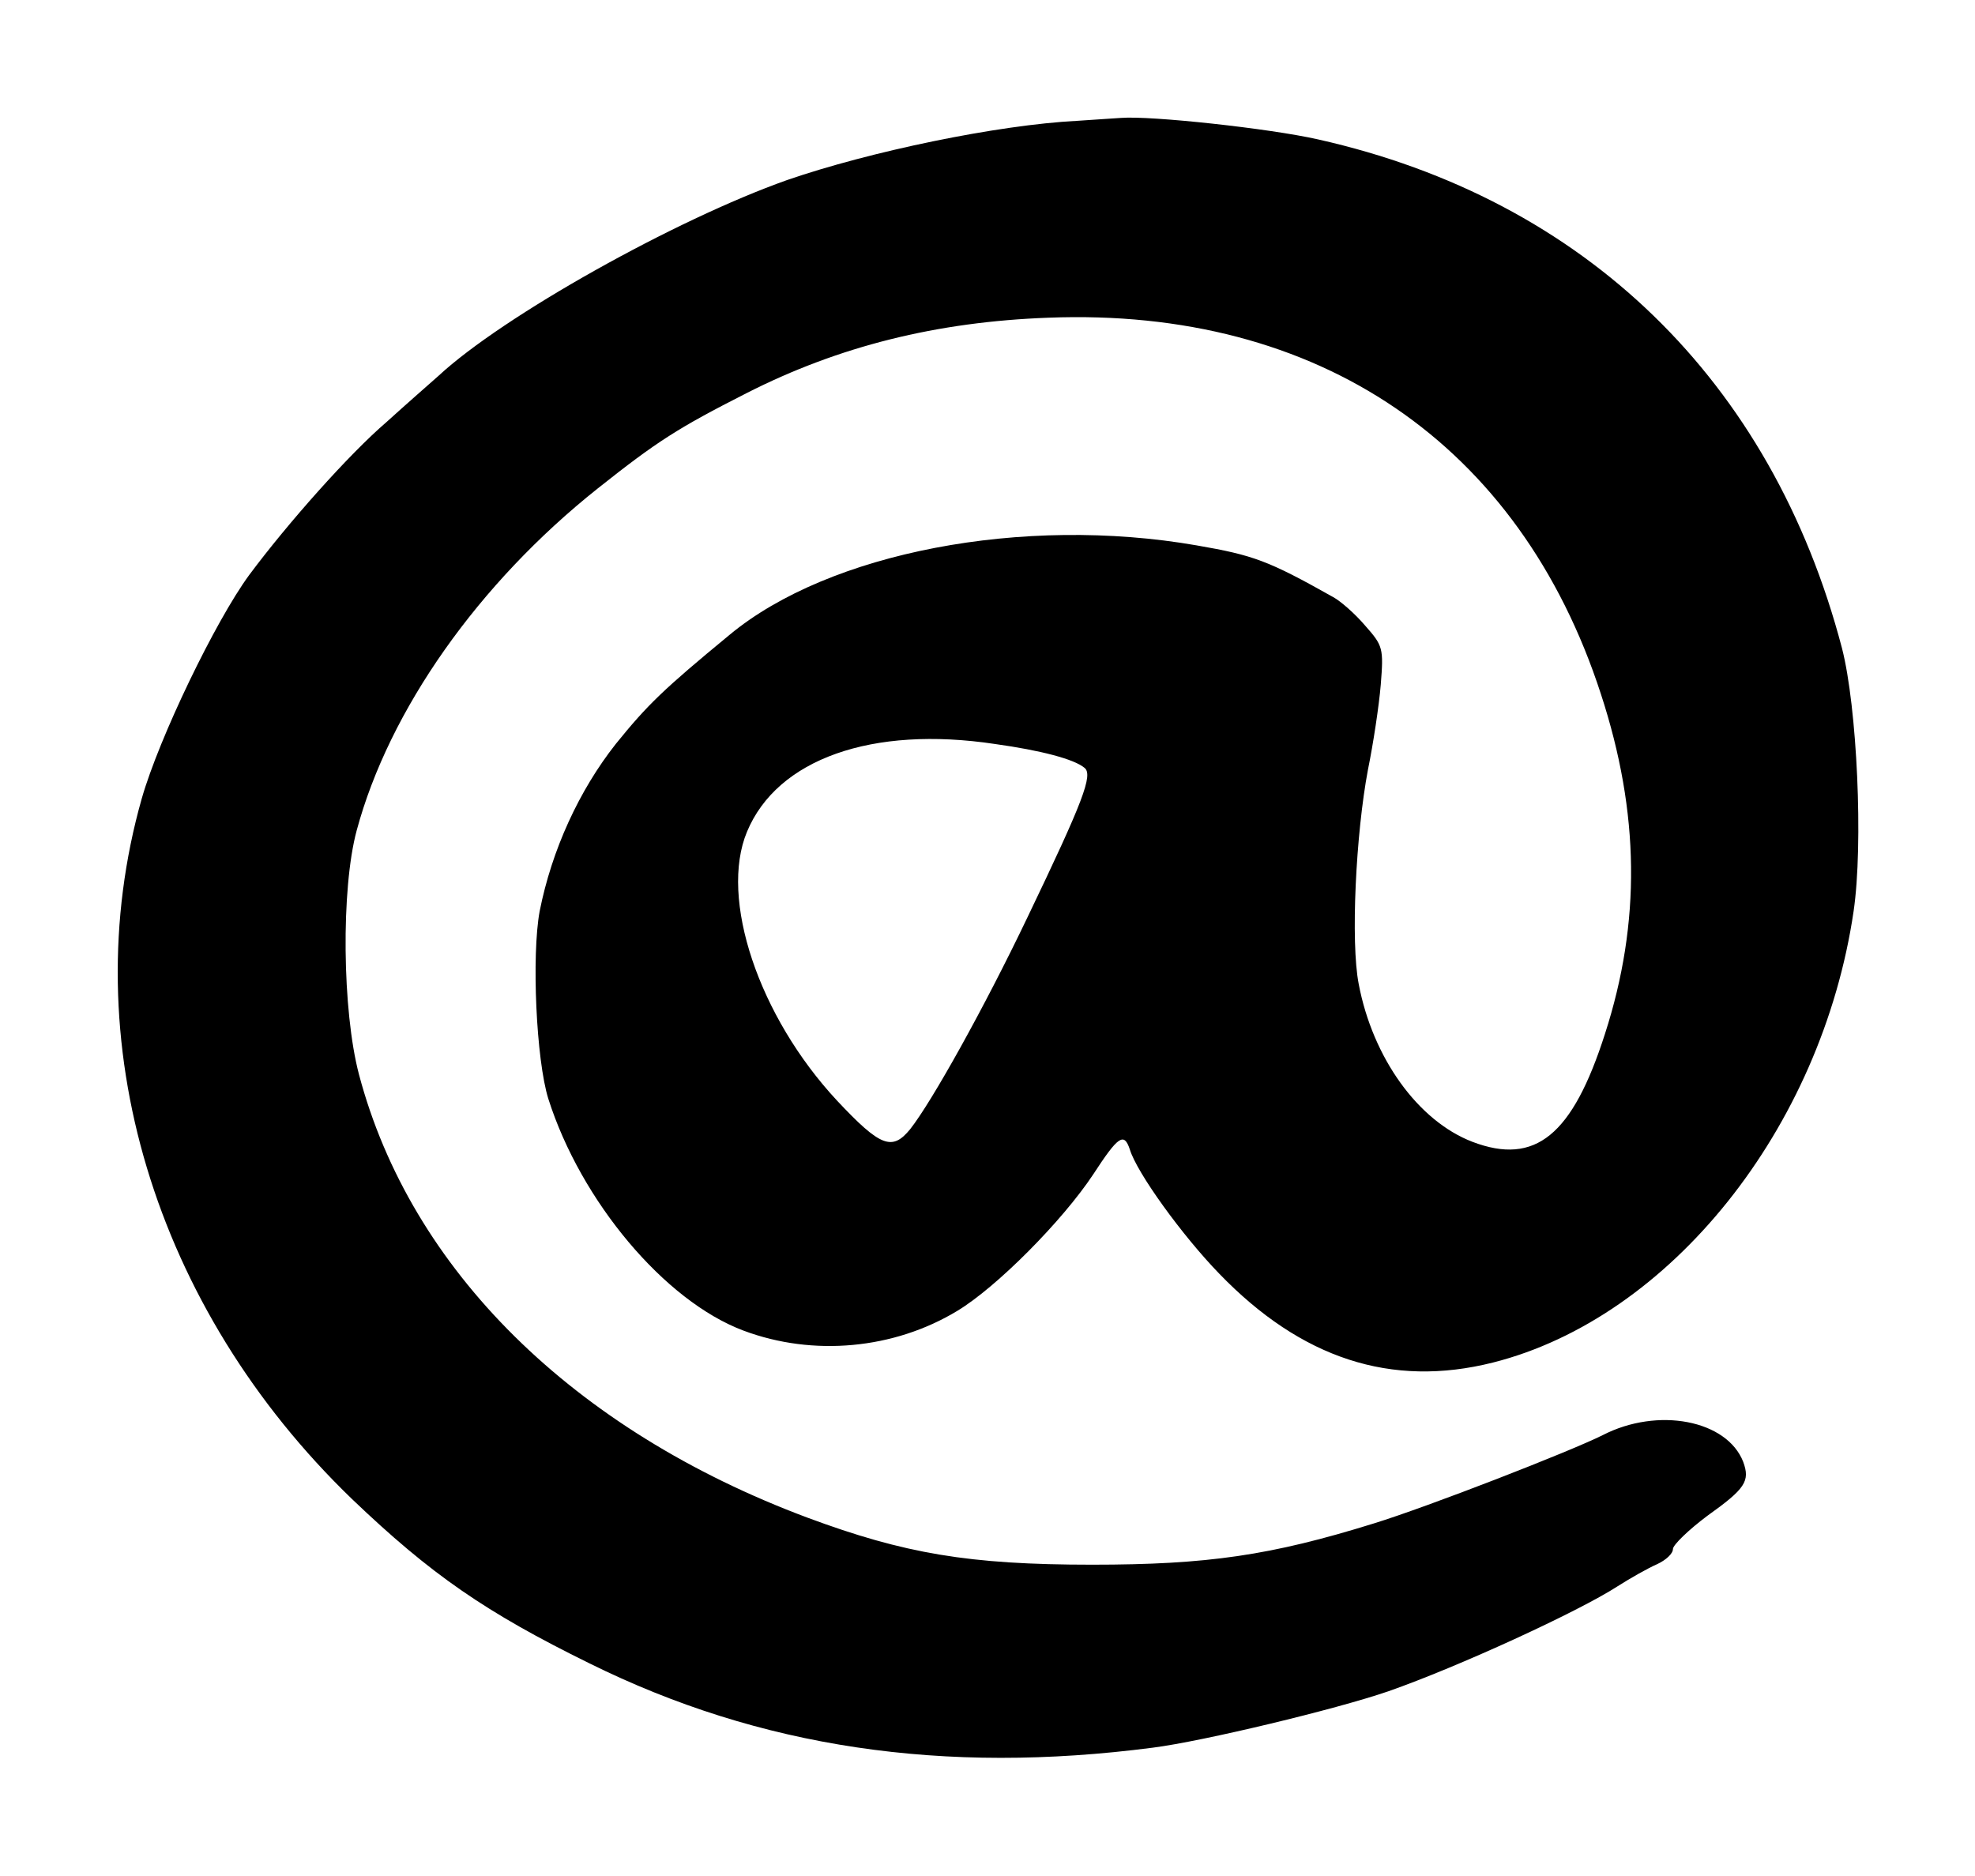
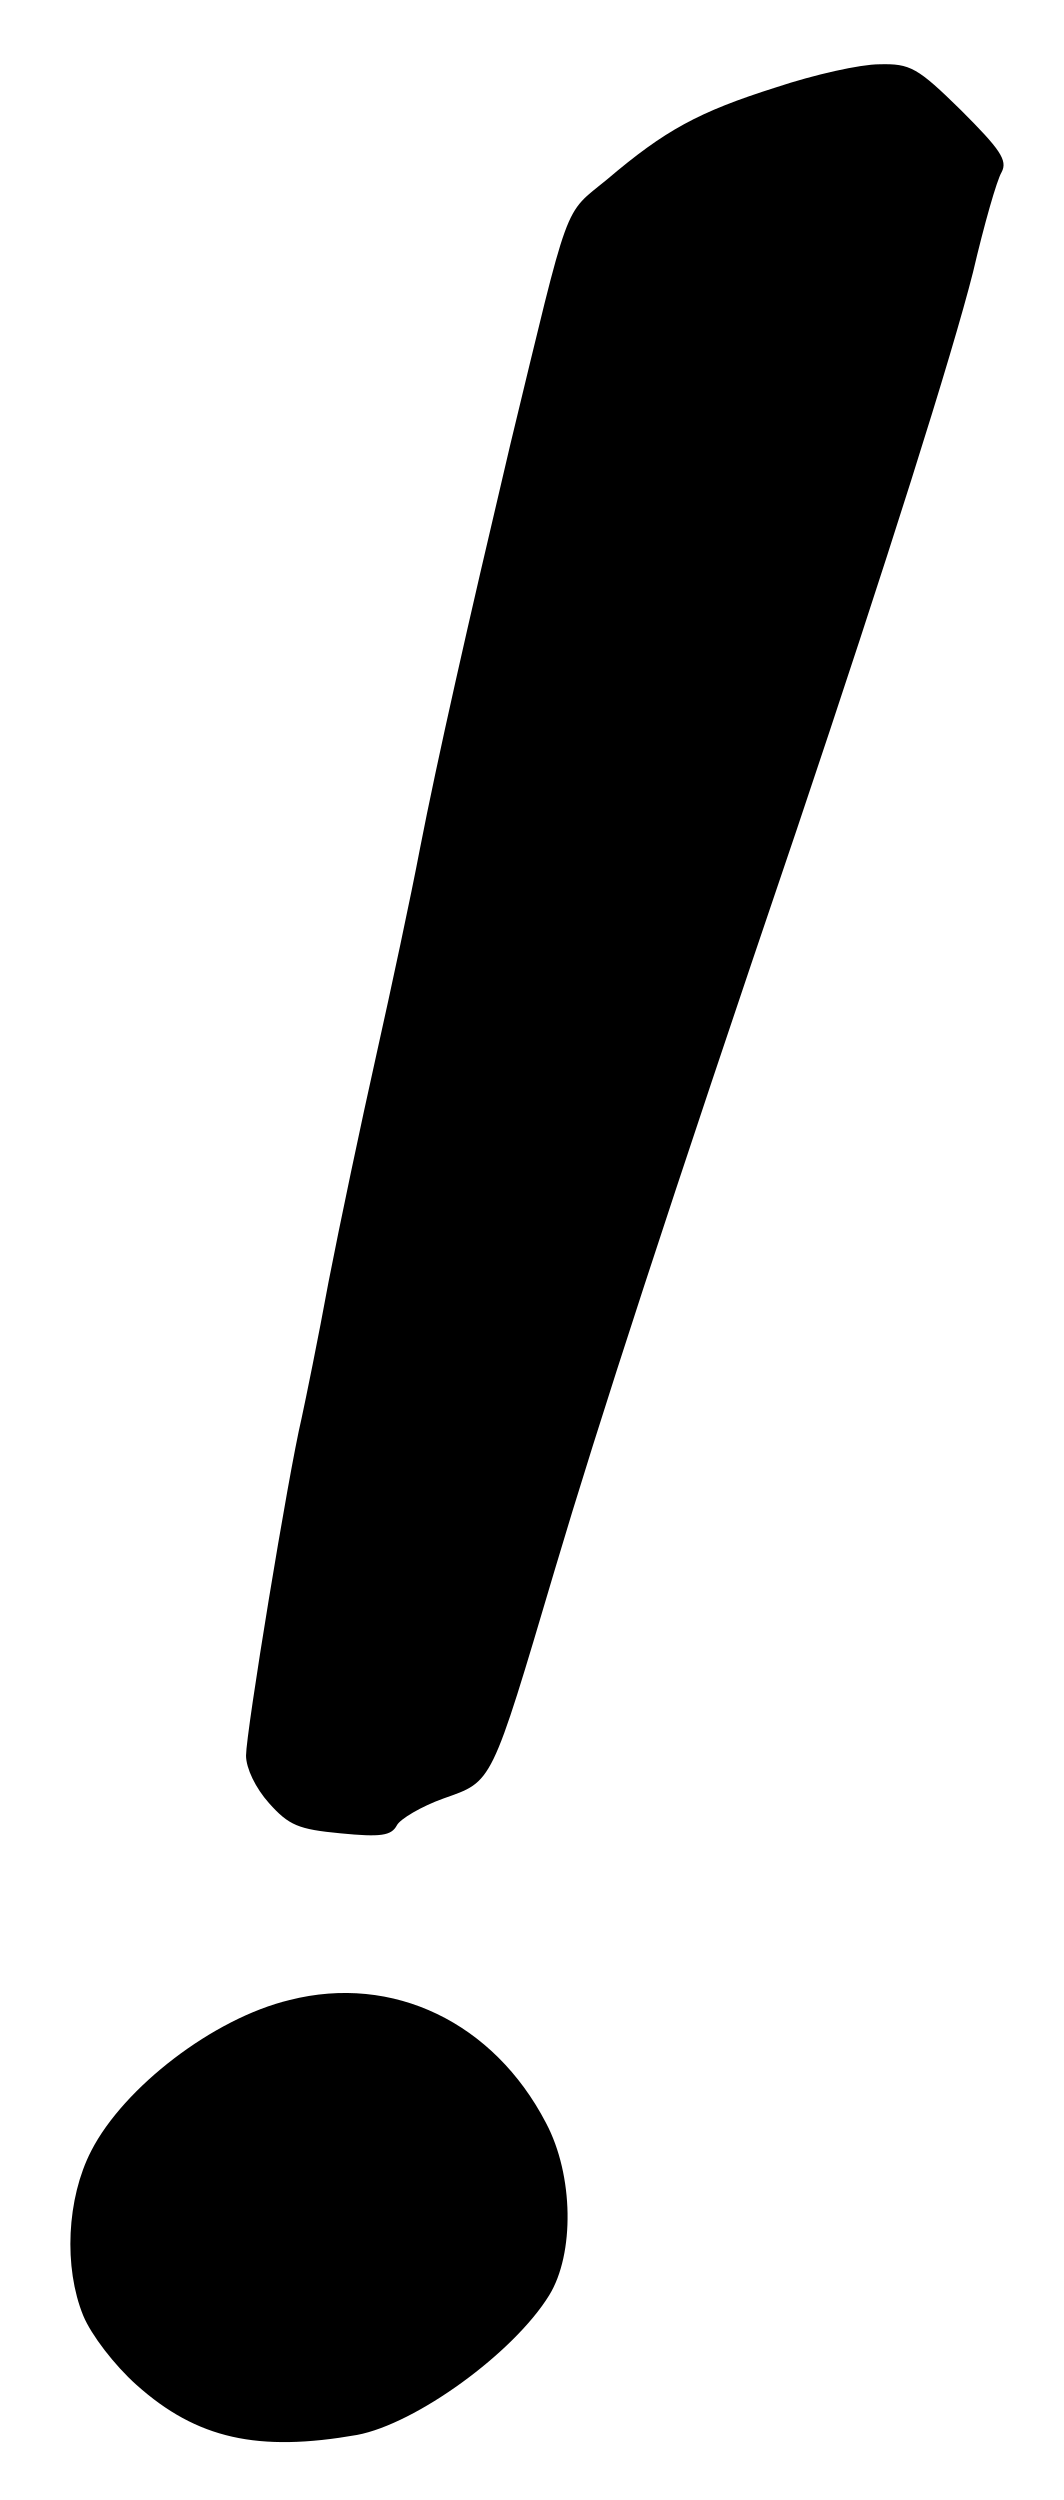
- <svg xmlns="http://www.w3.org/2000/svg" version="1.0" width="340pt" height="323pt" viewBox="0 0 340 323" preserveAspectRatio="xMidYMid meet">
-   <g transform="translate(0,323) scale(0.1,-0.1)" fill="#000000" stroke="none">
-     <path d="M1855 3022 c-138 -7 -358 -53 -500 -102 -192 -68 -489 -234 -600 -337 -17 -15 -58 -51 -90 -80 -64 -55 -169 -173 -236 -263 -58 -79 -155 -280 -185 -385 -118 -416 21 -877 362 -1206 136 -130 230 -195 409 -283 293 -145 609 -192 970 -145 86 11 315 66 405 97 120 42 327 137 395 181 22 14 52 31 68 38 15 7 27 18 27 26 0 7 27 33 59 57 66 47 74 60 62 93 -28 72 -147 95 -242 46 -56 -28 -300 -123 -394 -152 -177 -55 -286 -71 -485 -71 -212 0 -323 19 -490 81 -404 151 -683 427 -772 763 -29 110 -31 320 -4 420 56 208 210 426 415 589 102 81 138 104 256 164 159 81 328 123 520 130 465 18 811 -217 951 -648 67 -205 69 -393 7 -585 -56 -175 -120 -227 -228 -186 -94 36 -172 145 -196 272 -14 72 -5 258 16 369 9 44 19 110 22 146 5 63 4 67 -27 102 -17 20 -42 42 -55 49 -112 63 -137 72 -235 89 -299 52 -633 -12 -804 -154 -114 -94 -141 -120 -196 -188 -63 -80 -110 -182 -131 -288 -14 -76 -6 -256 15 -323 56 -176 200 -348 336 -399 120 -45 259 -32 368 34 68 41 181 155 234 235 43 66 53 73 63 43 12 -40 90 -148 154 -214 141 -146 296 -197 471 -153 305 77 566 403 621 777 17 116 6 352 -20 453 -121 461 -443 773 -902 876 -84 19 -288 41 -339 37 -14 -1 -47 -3 -75 -5z m-142 -1073 c79 -11 136 -26 154 -41 15 -12 -2 -57 -98 -257 -75 -157 -165 -318 -202 -365 -31 -38 -51 -31 -126 49 -135 145 -203 348 -155 463 52 125 215 183 427 151z" />
+ <svg xmlns="http://www.w3.org/2000/svg" version="1.0" width="134pt" height="315pt" viewBox="0 0 134 315" preserveAspectRatio="xMidYMid meet">
+   <g transform="translate(0,315) scale(0.1,-0.1)" fill="#000000" stroke="none">
+     <path d="M978 3040 c-98 -31 -140 -54 -213 -116 -56 -46 -46 -20 -122 -334 -54 -229 -92 -397 -114 -510 -11 -58 -36 -175 -55 -260 -19 -85 -46 -213 -60 -285 -13 -71 -29 -149 -34 -172 -17 -72 -70 -396 -70 -425 0 -16 12 -41 29 -60 25 -28 37 -33 90 -38 51 -5 64 -3 71 10 4 8 31 24 59 34 62 22 59 15 140 288 54 182 145 462 305 933 114 339 196 599 222 702 14 60 30 116 36 126 8 15 -2 29 -51 78 -55 54 -64 59 -103 58 -24 0 -82 -13 -130 -29z" />
+     <path d="M365 630 c-96 -23 -209 -110 -250 -190 -31 -60 -35 -147 -10 -208 10 -24 39 -62 67 -87 76 -68 153 -85 278 -63 74 14 197 103 242 176 32 52 31 151 -4 217 -66 127 -193 188 -323 155z" />
  </g>
</svg>
